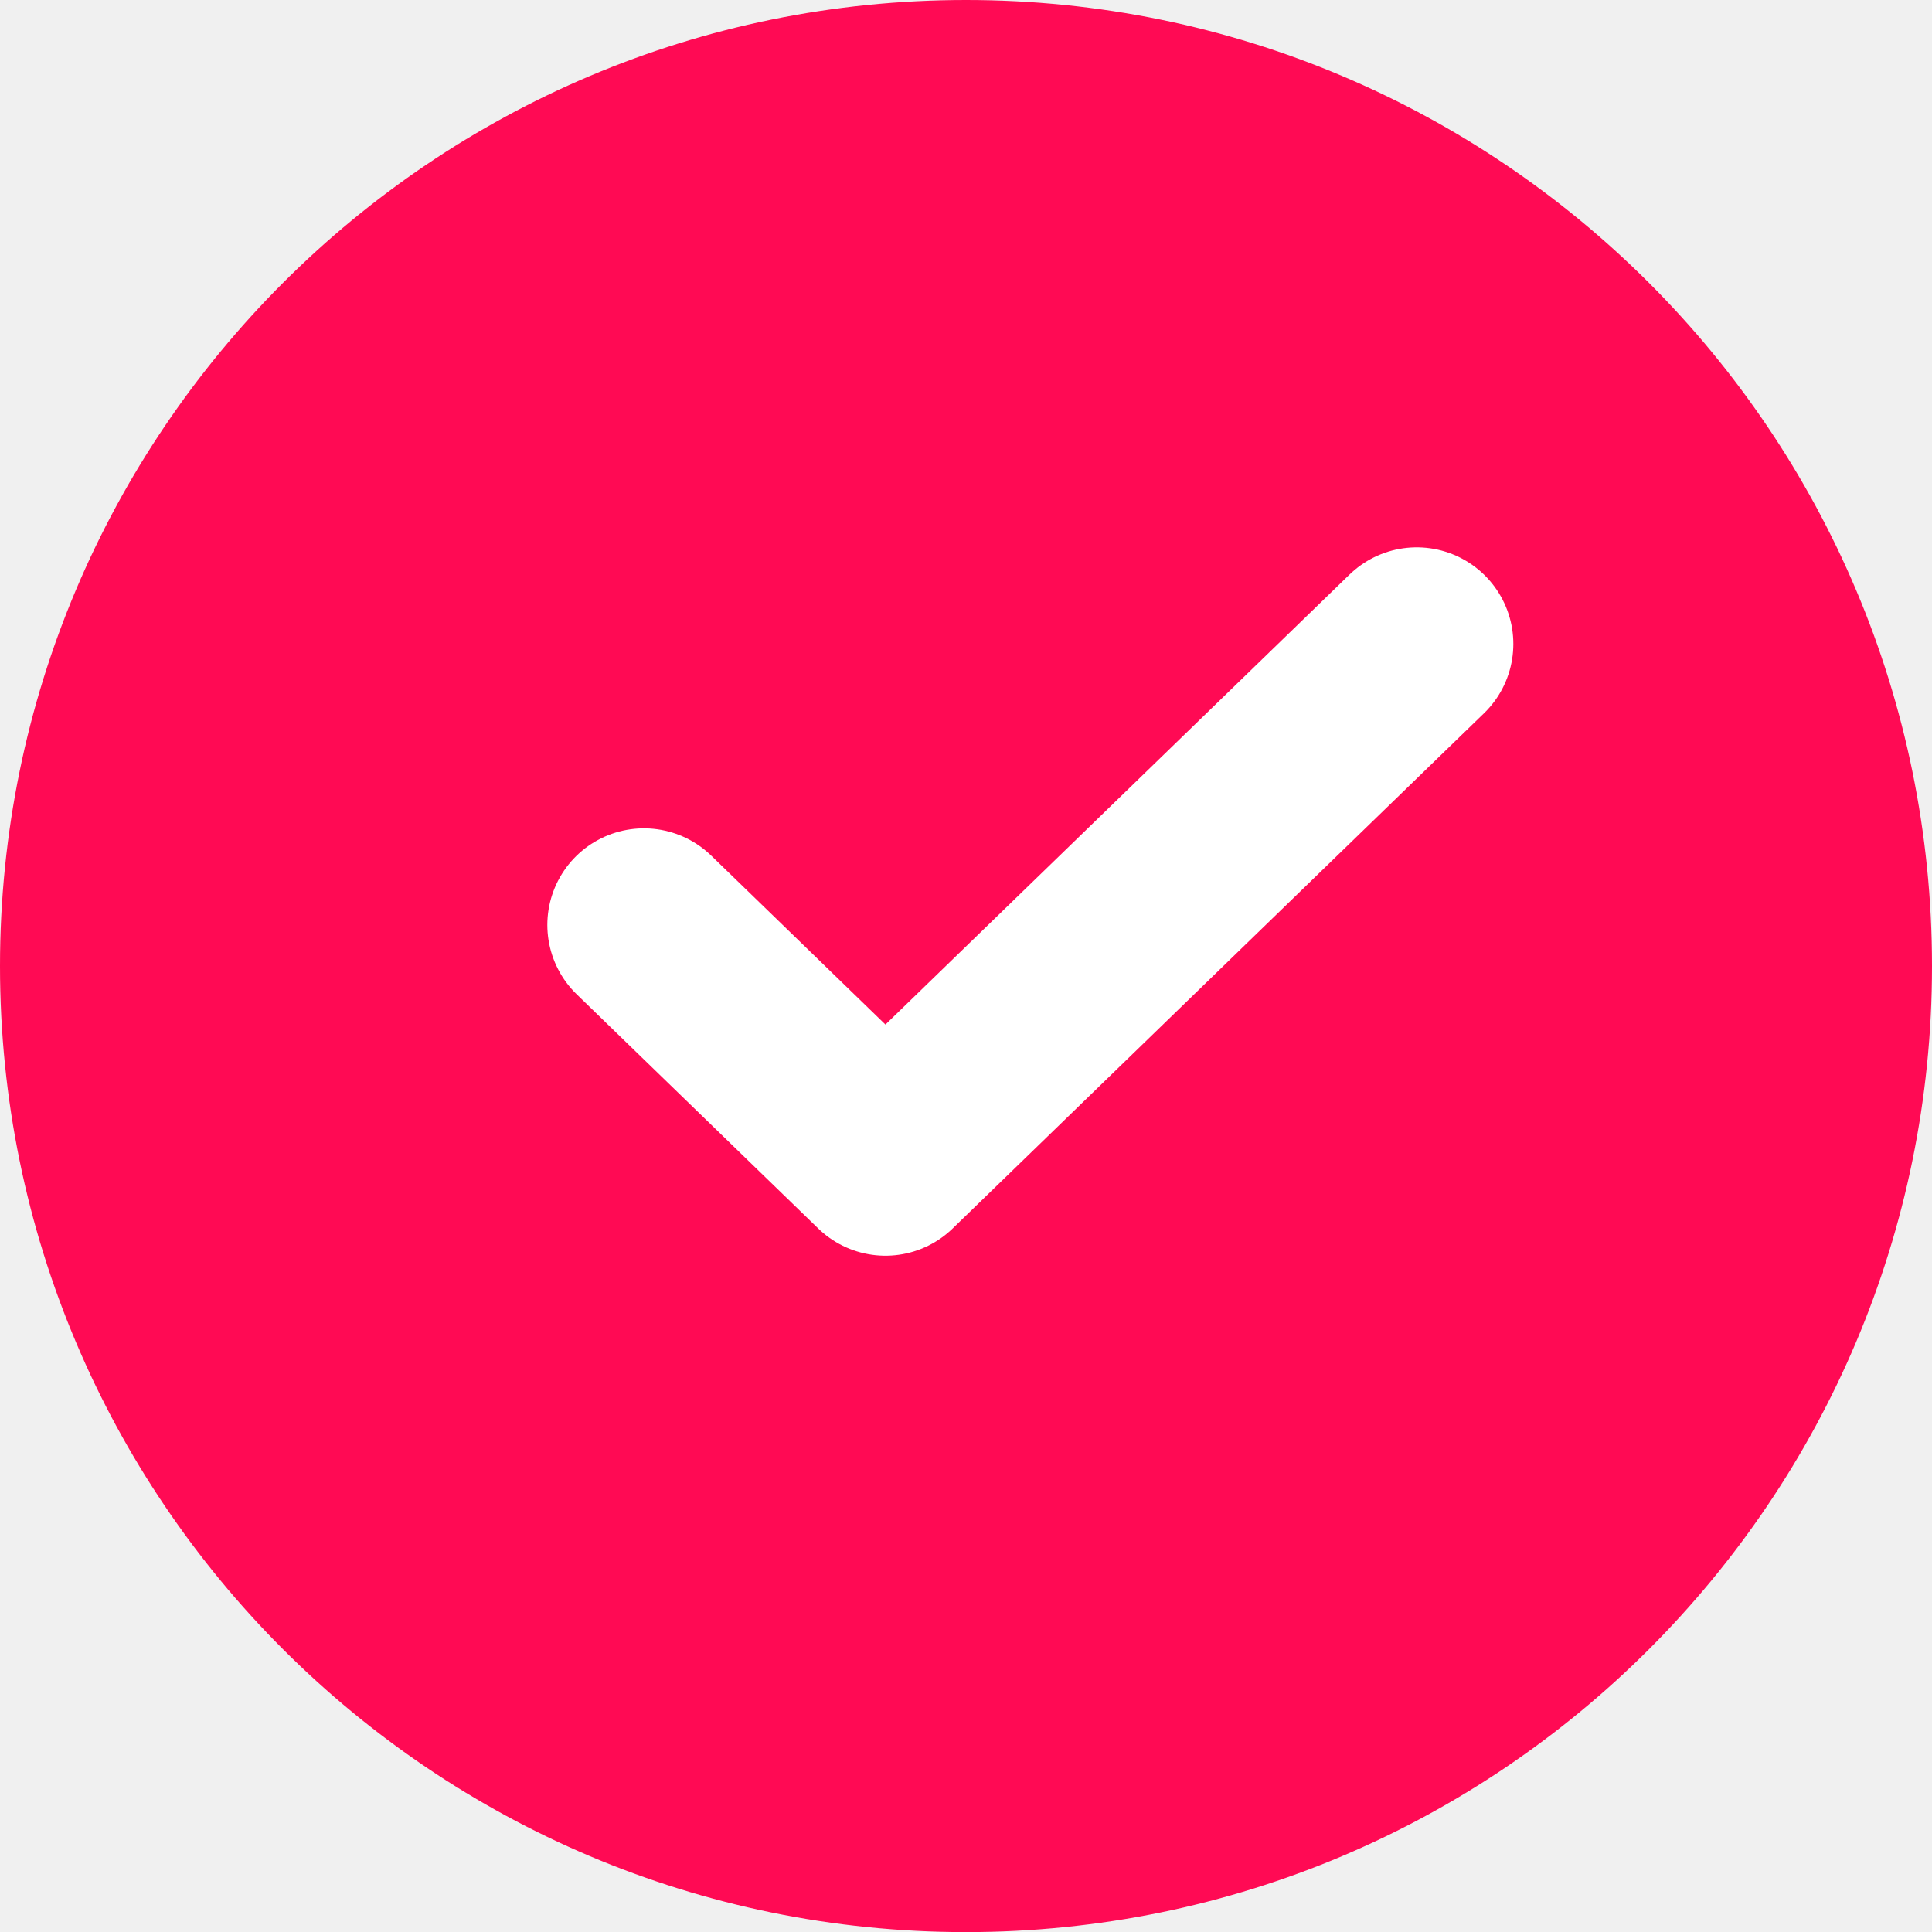
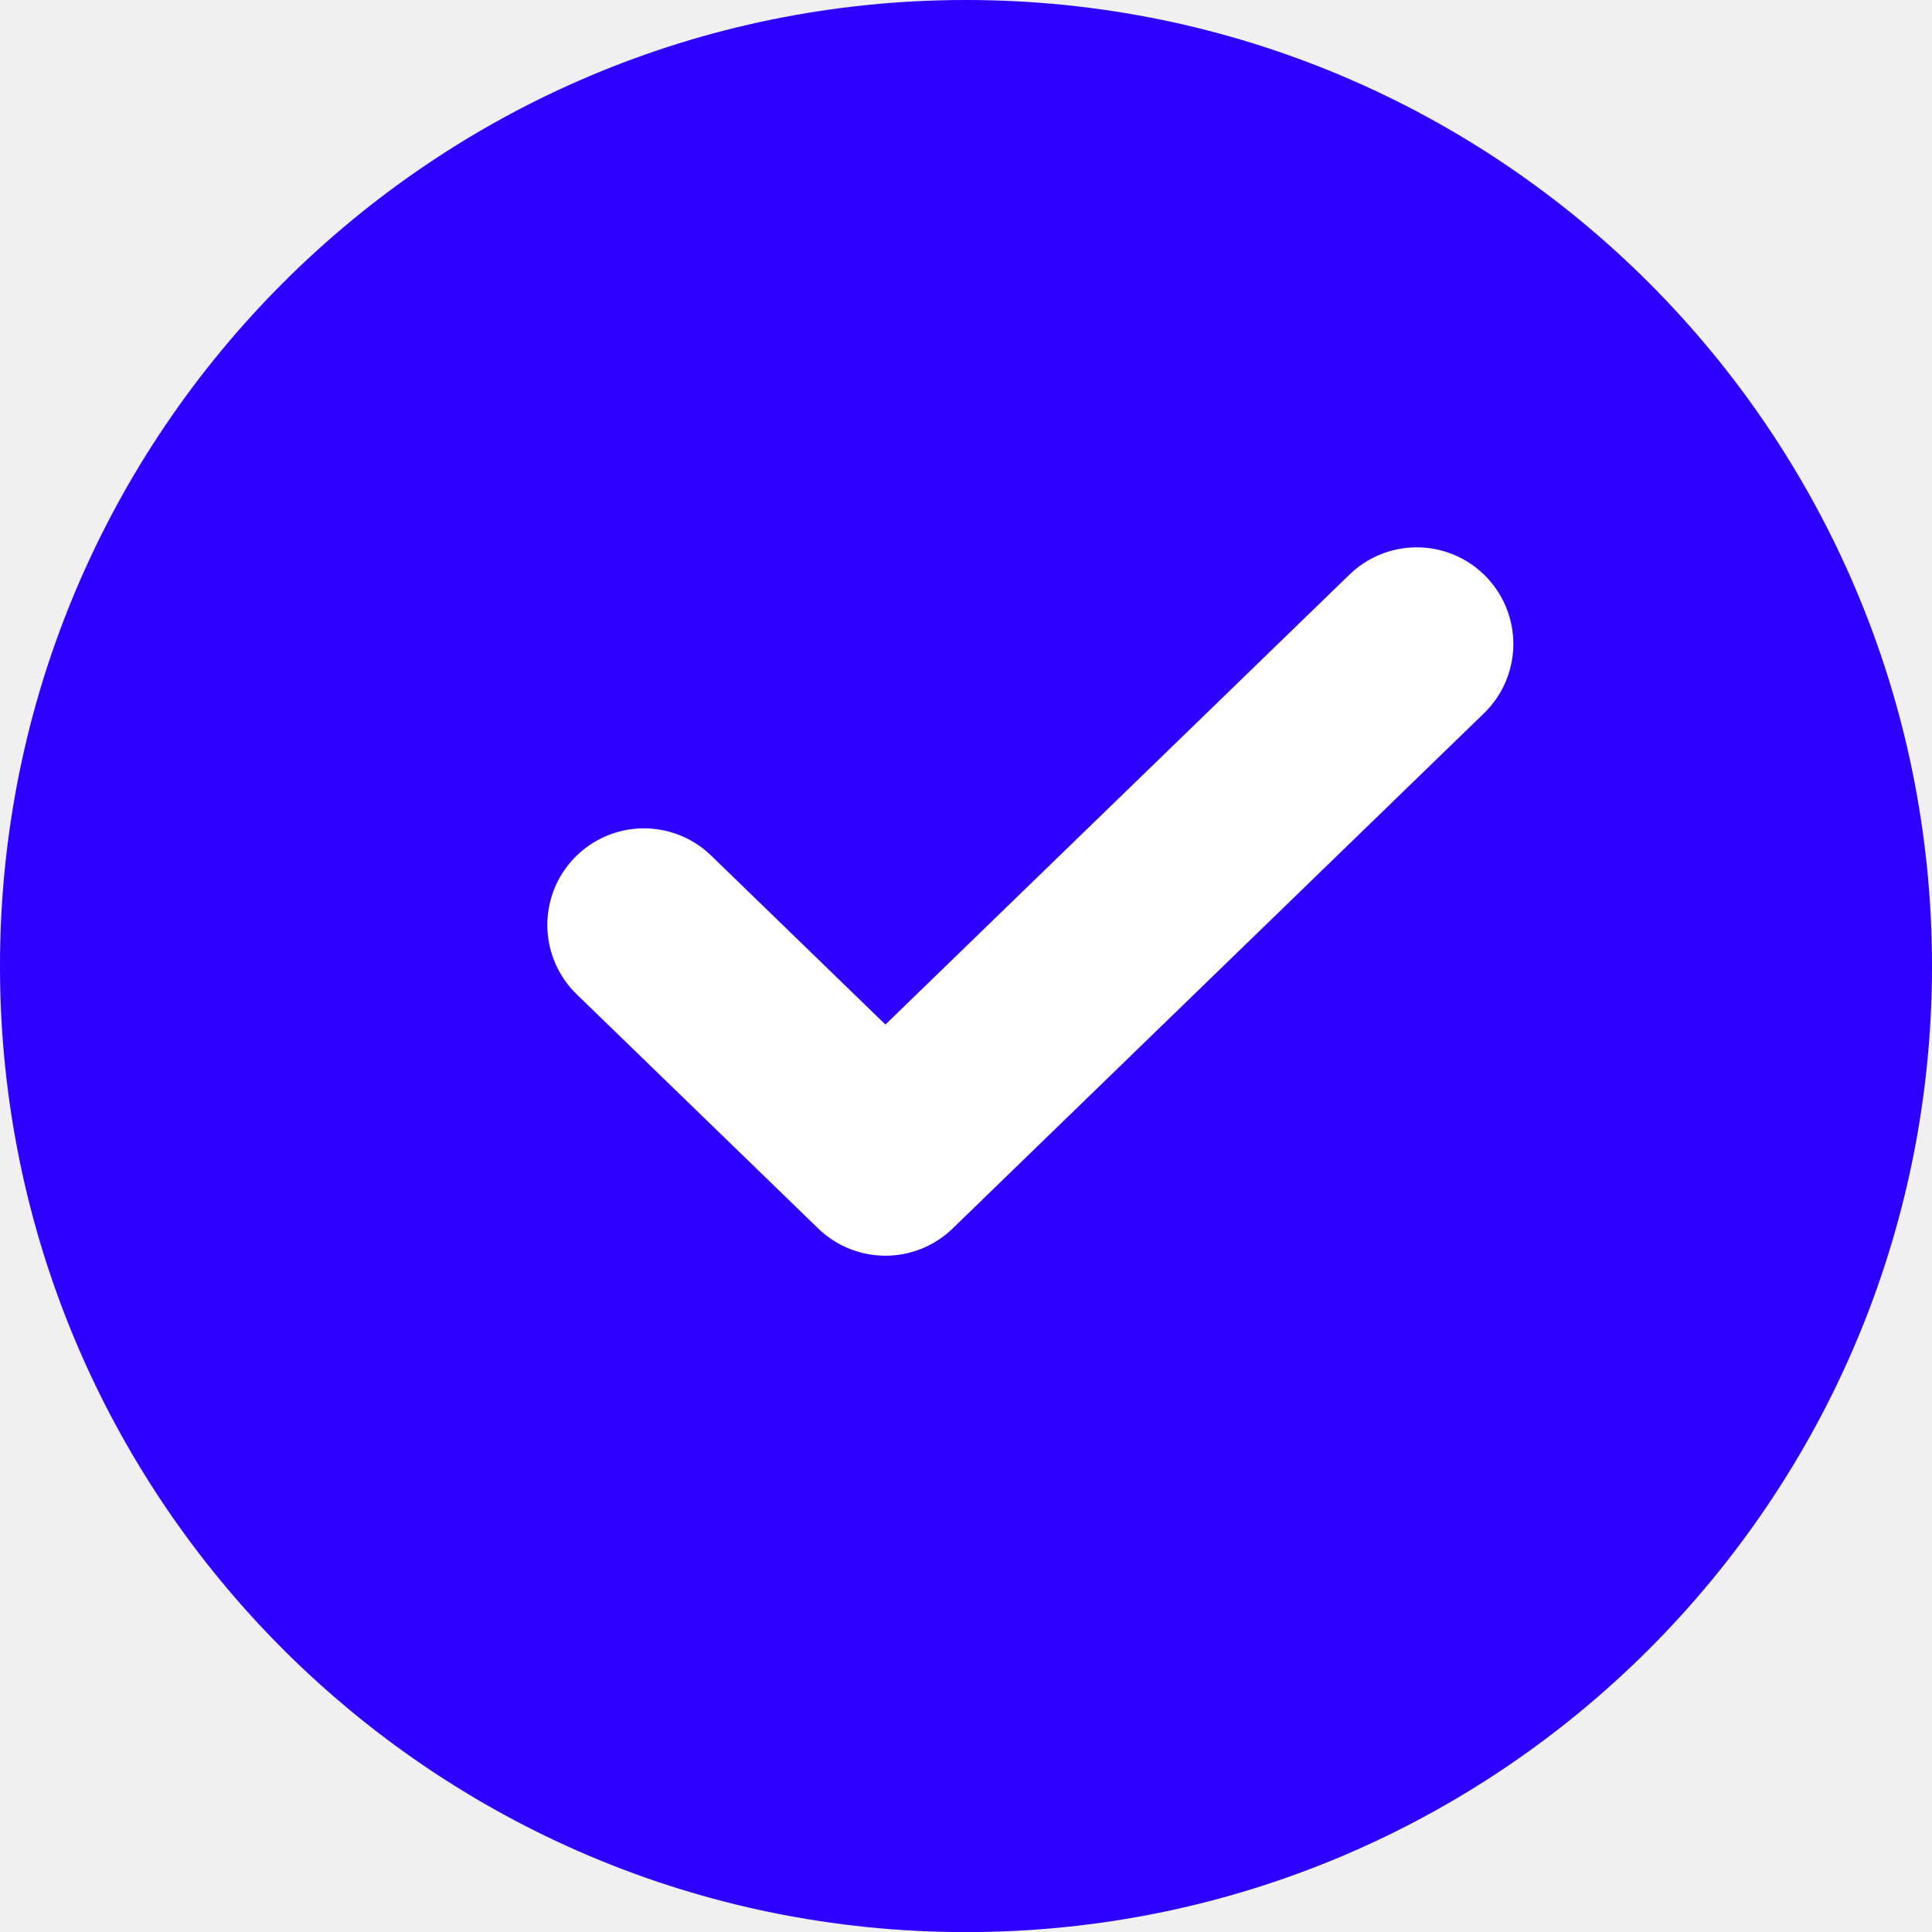
<svg xmlns="http://www.w3.org/2000/svg" width="20" height="20" viewBox="0 0 20 20" fill="none">
-   <rect width="20" height="20.001" rx="10" fill="#FF0A54" />
+   <rect width="20" height="20.001" rx="10" fill="#2E00FF" />
  <path d="M14.666 6.666L9.166 11.999L6.666 9.575" stroke="white" stroke-width="2" stroke-linecap="round" stroke-linejoin="round" />
</svg>
